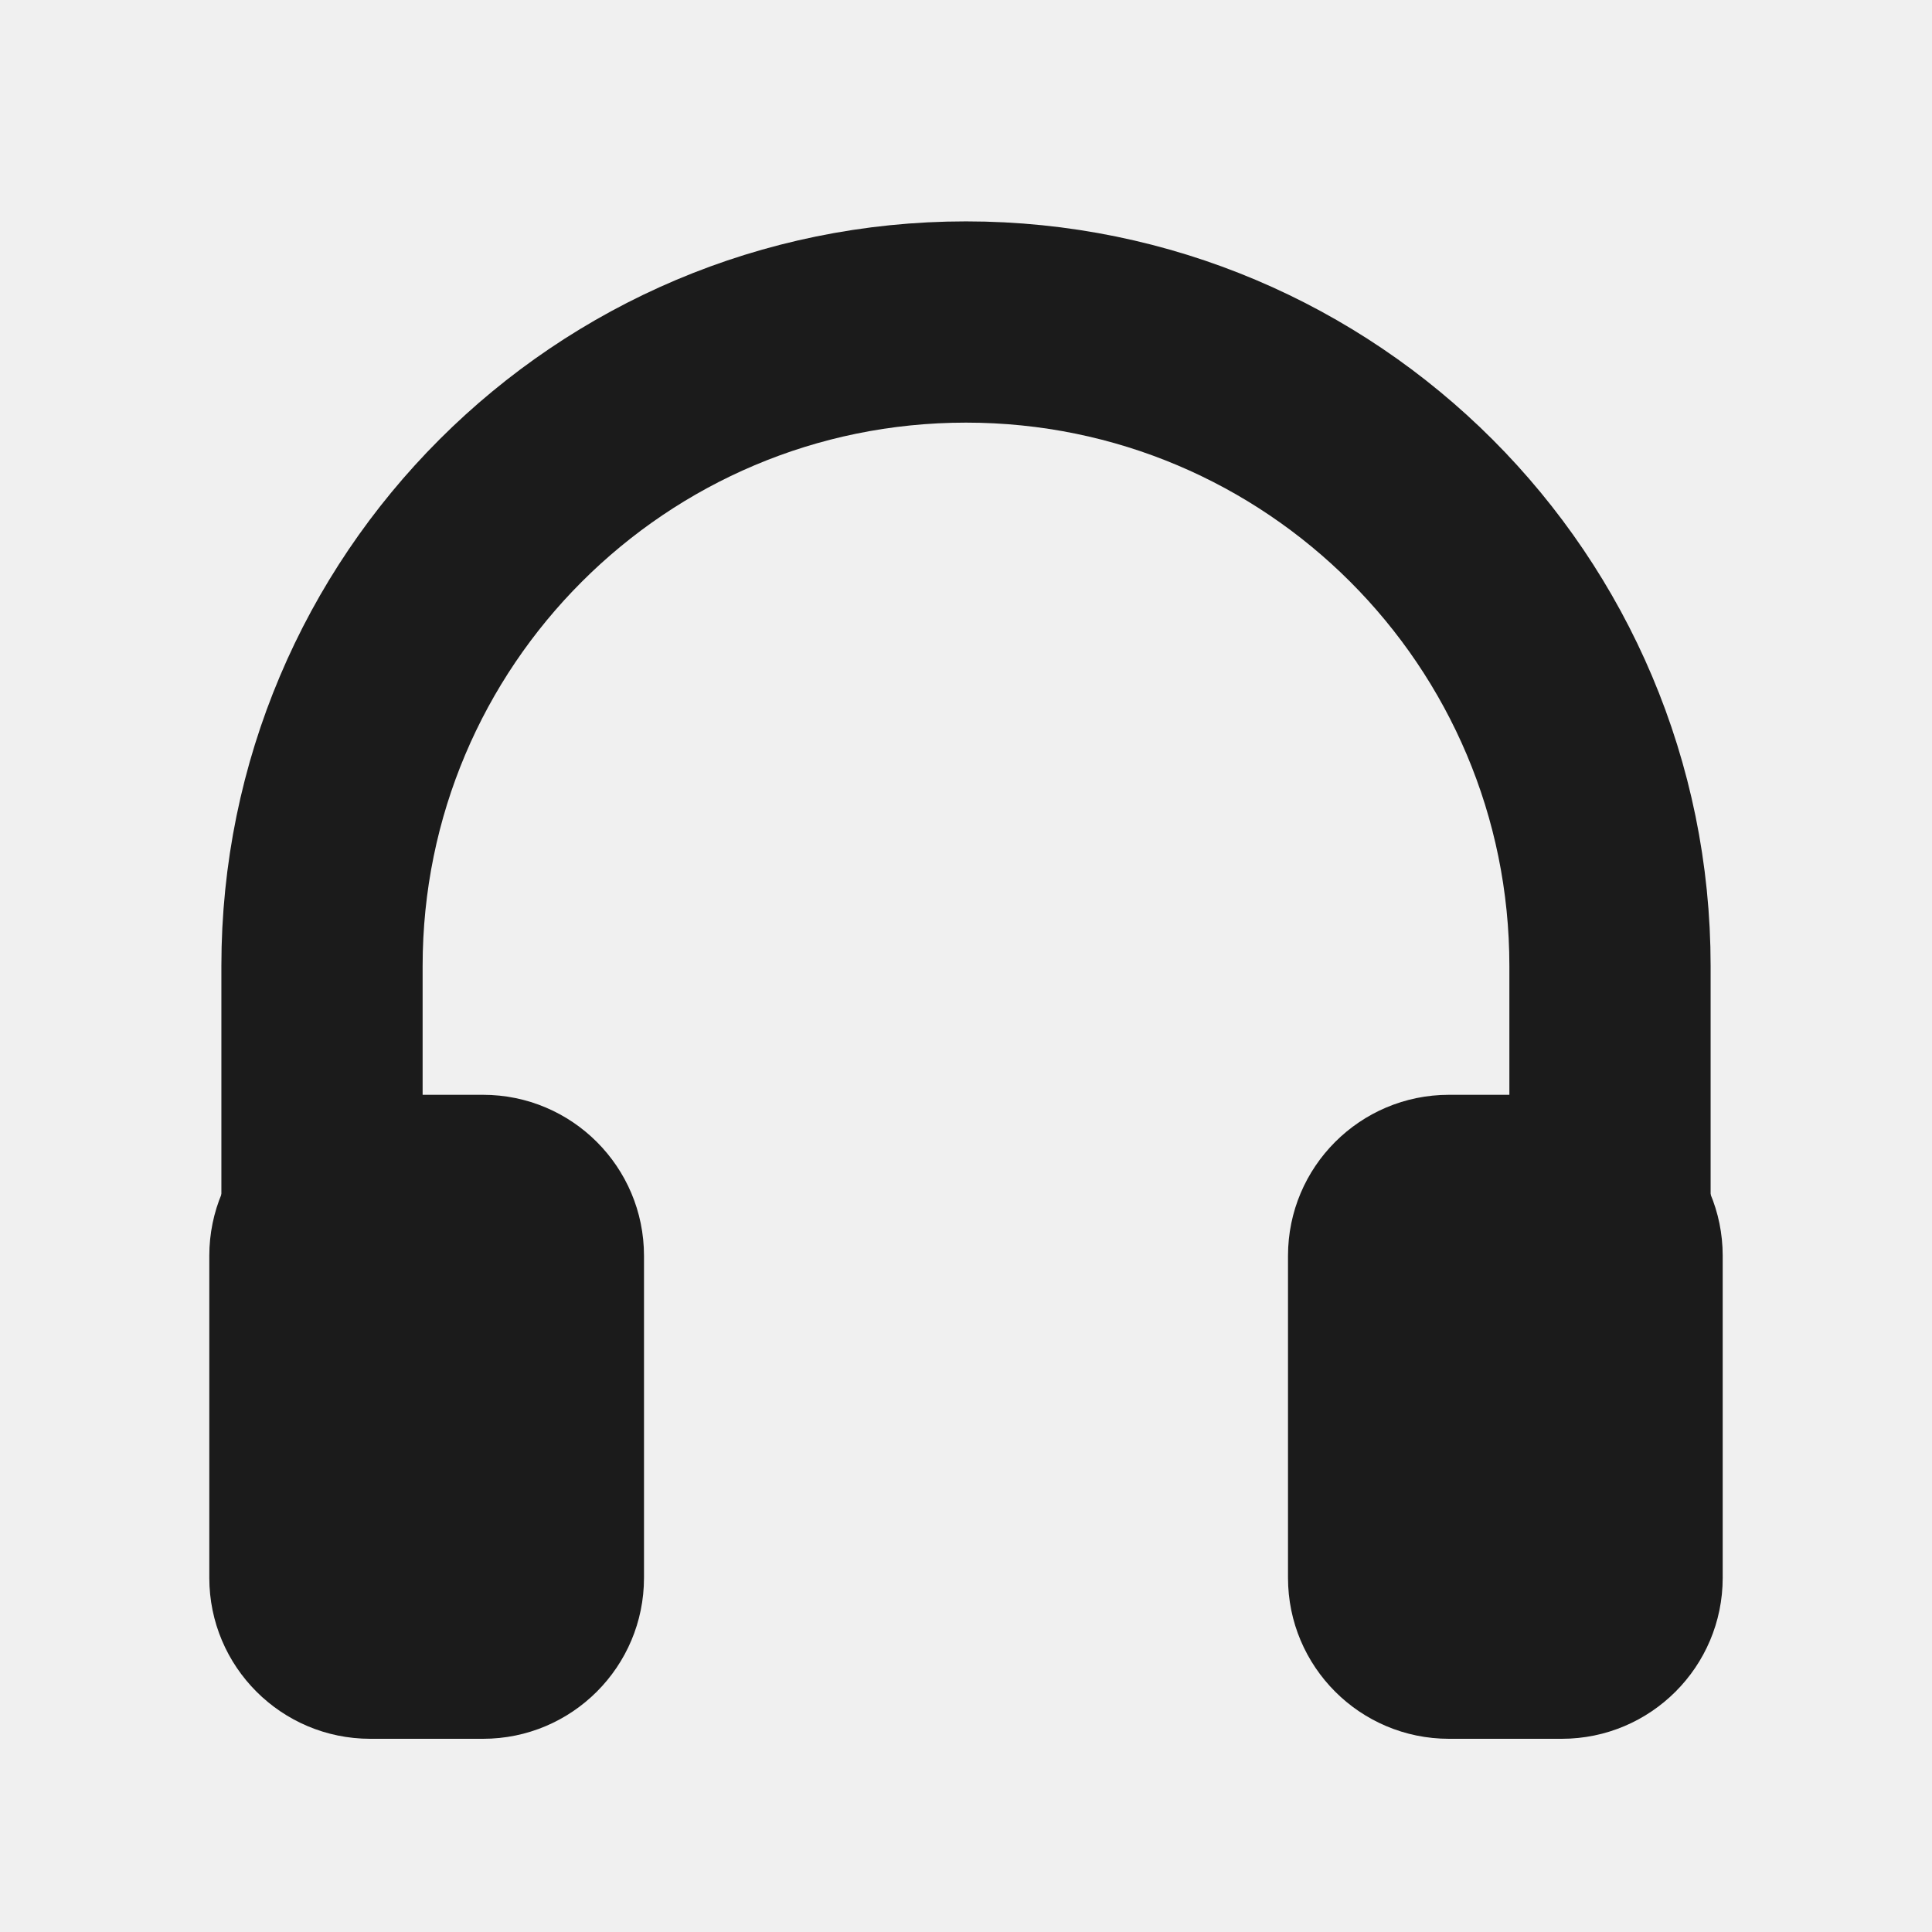
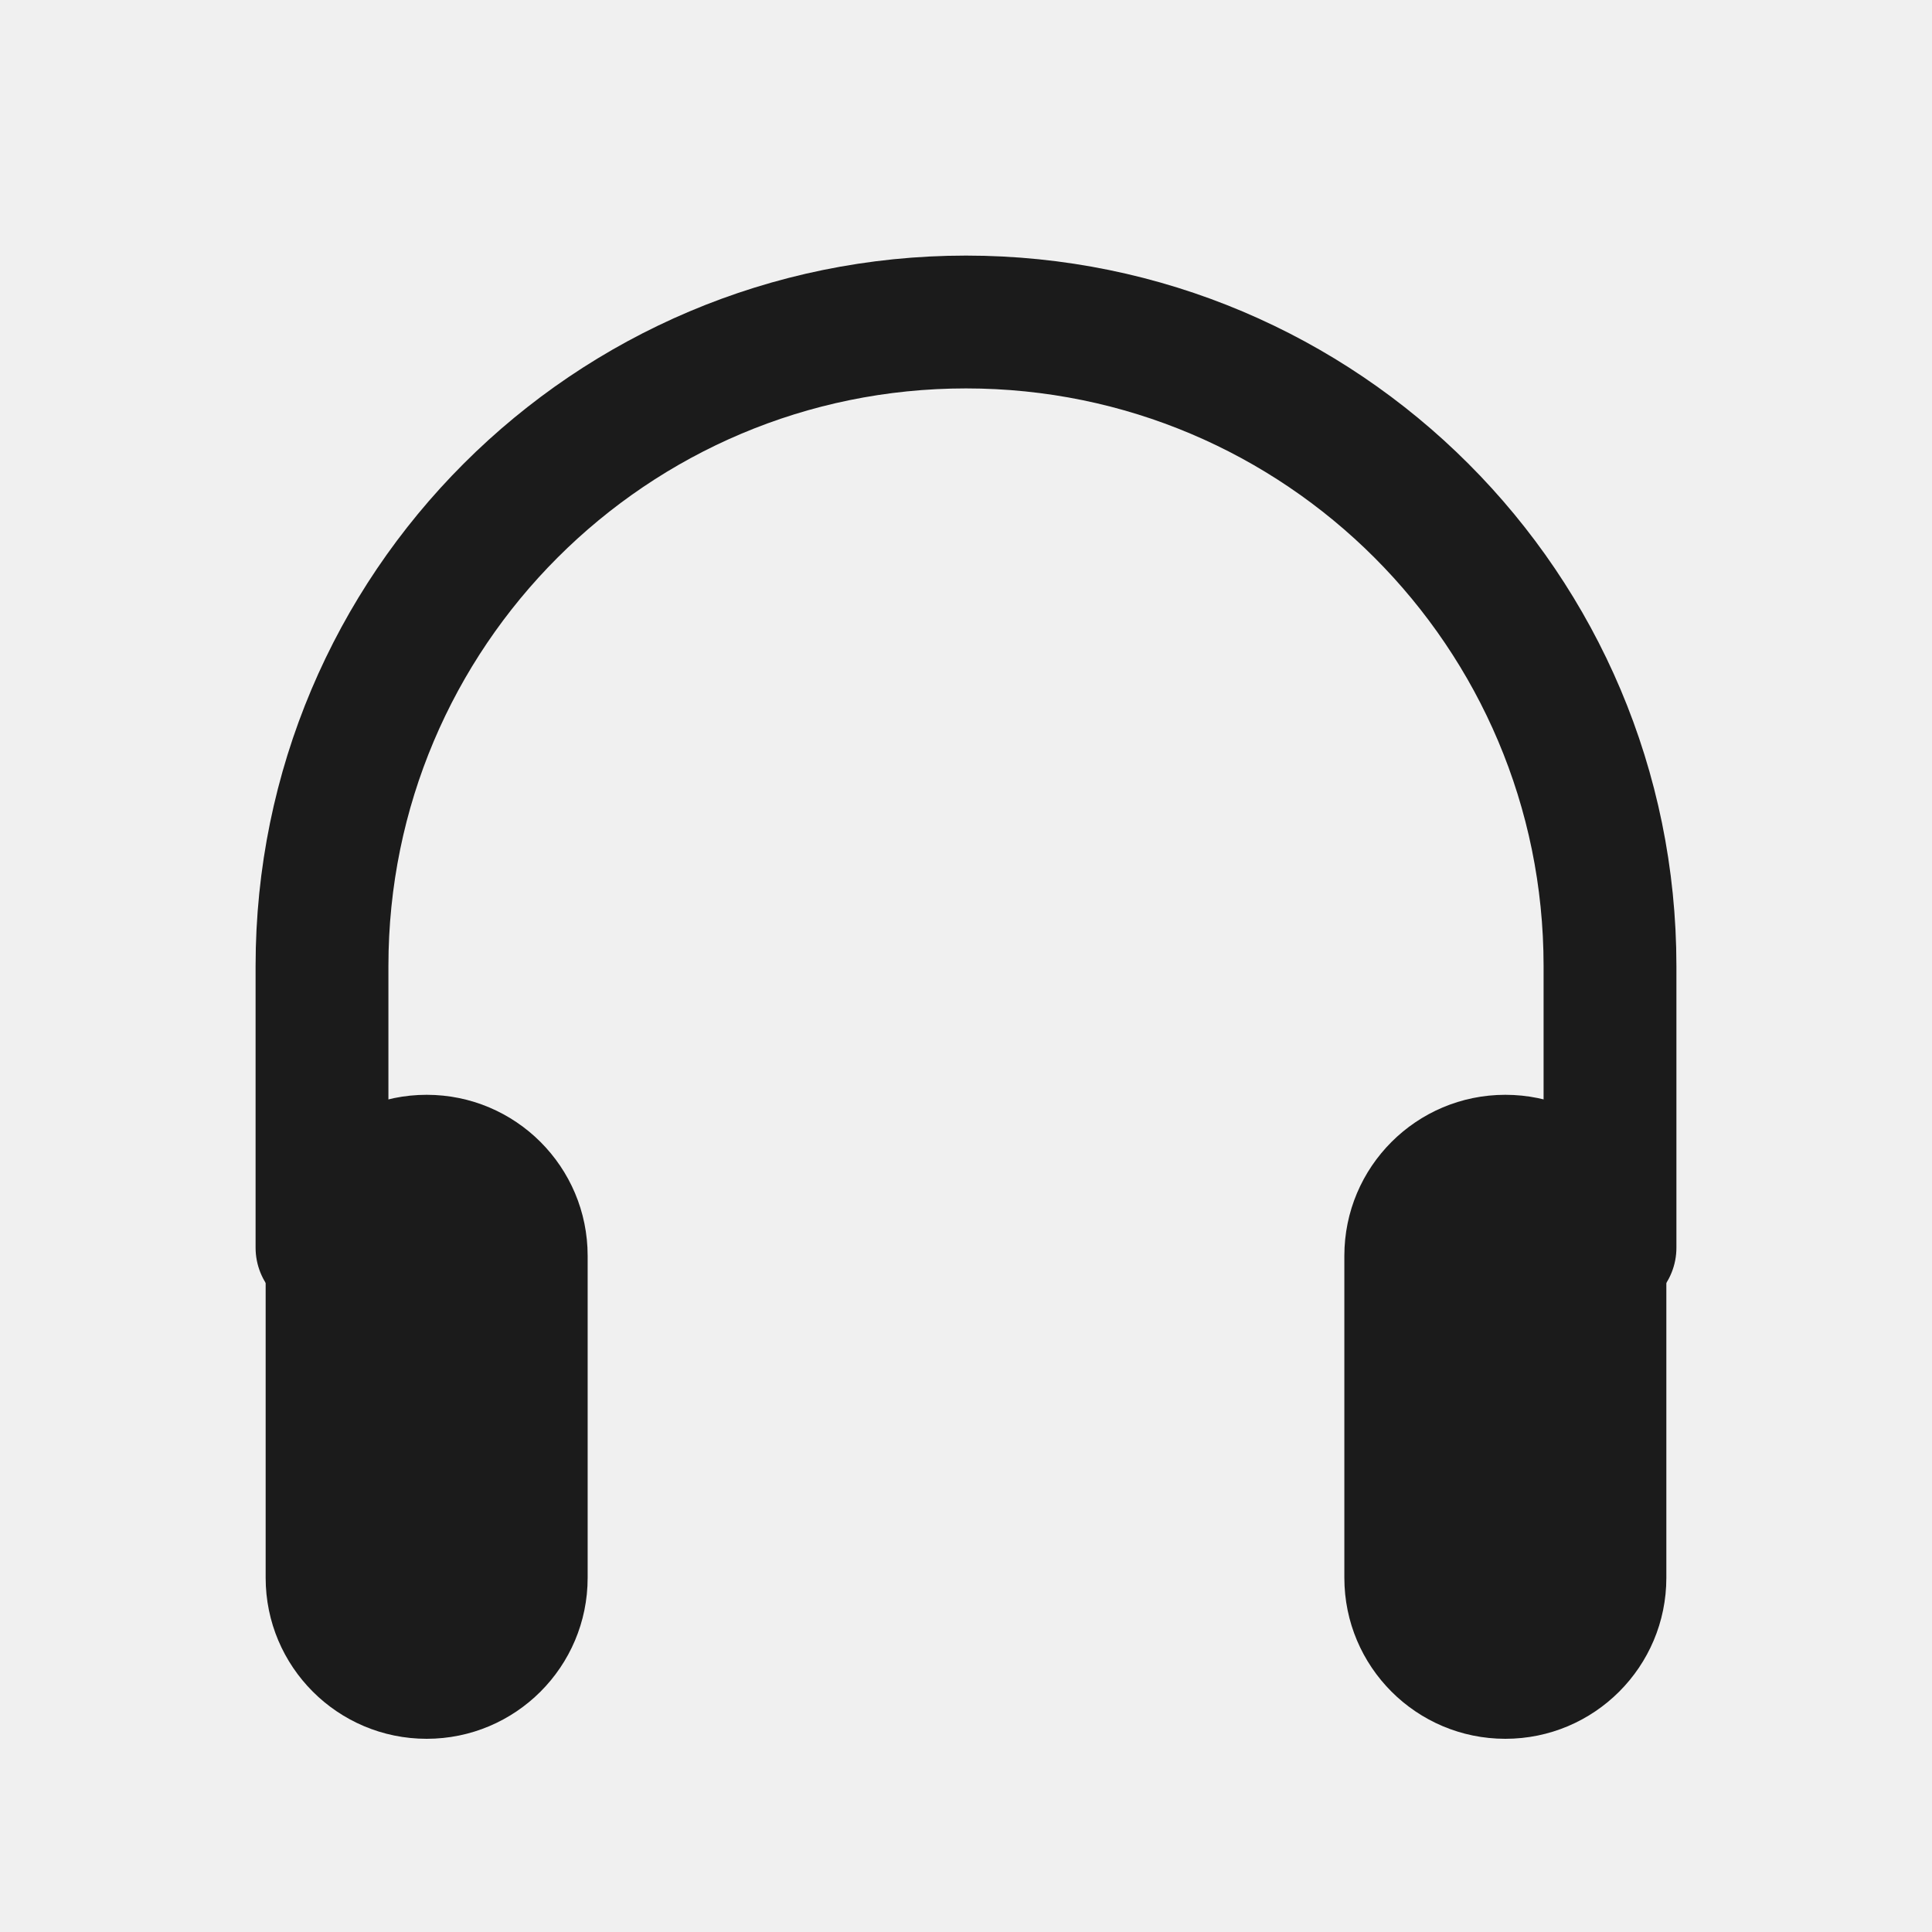
<svg xmlns="http://www.w3.org/2000/svg" width="24" height="24" viewBox="0 0 24 24" fill="#1b1b1b">
  <g transform="translate(0 0)">
    <g transform="scale(1)" fill="#1b1b1b" stroke="#1b1b1b" stroke-linecap="round" stroke-linejoin="round">
      <defs>
        <mask id="headphones">
          <rect width="24" height="24" fill="white" />
        </mask>
      </defs>
      <g mask="url(#headphones)">
-         <path d="M4 15.5V12a8 8 0 0 1 16 0v3.5" fill="none" stroke-width="2.5" />
-         <rect x="2.6" y="13.6" width="5.4" height="8" rx="2" stroke="none" />
-         <rect x="16" y="13.6" width="5.4" height="8" rx="2" stroke="none" />
+         <path d="M4 15.5V12a8 8 0 0 1 16 0v3.5" fill="none" stroke-width="1.65" />
+         <rect x="3.3" y="13.6" width="4" height="8" rx="2" stroke="none" />
+         <rect x="16.7" y="13.6" width="4" height="8" rx="2" stroke="none" />
      </g>
    </g>
  </g>
</svg>
